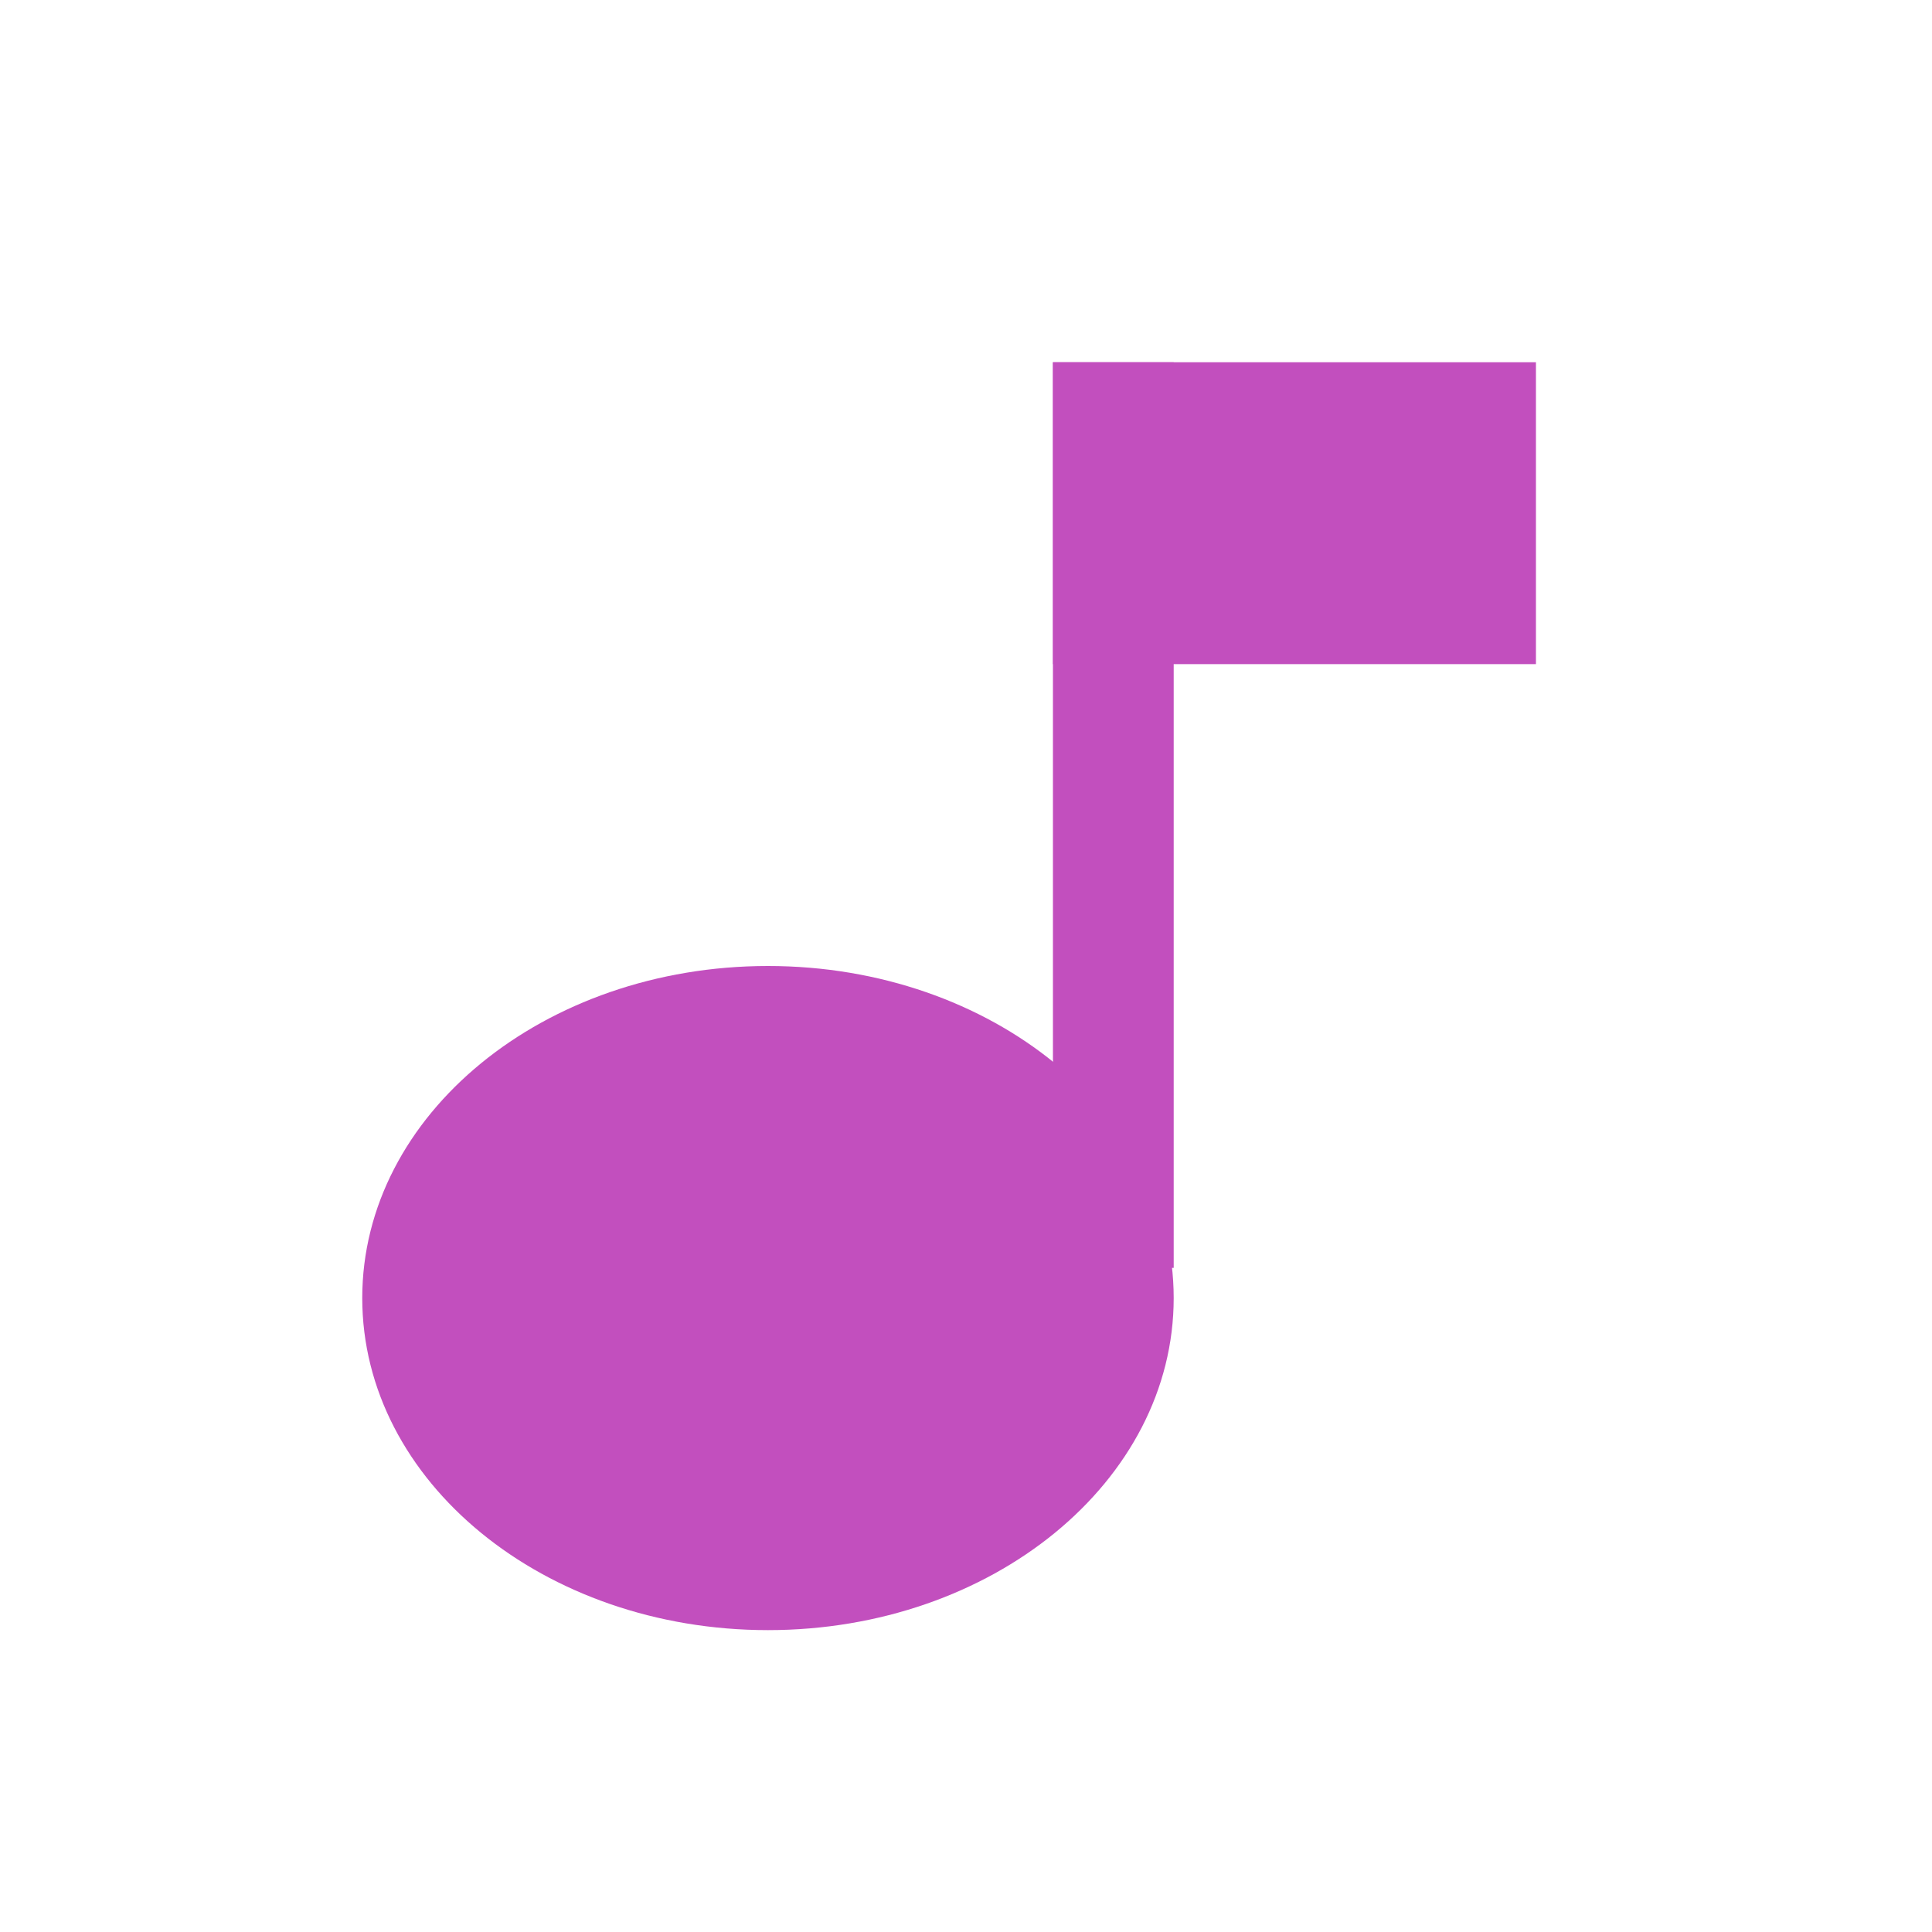
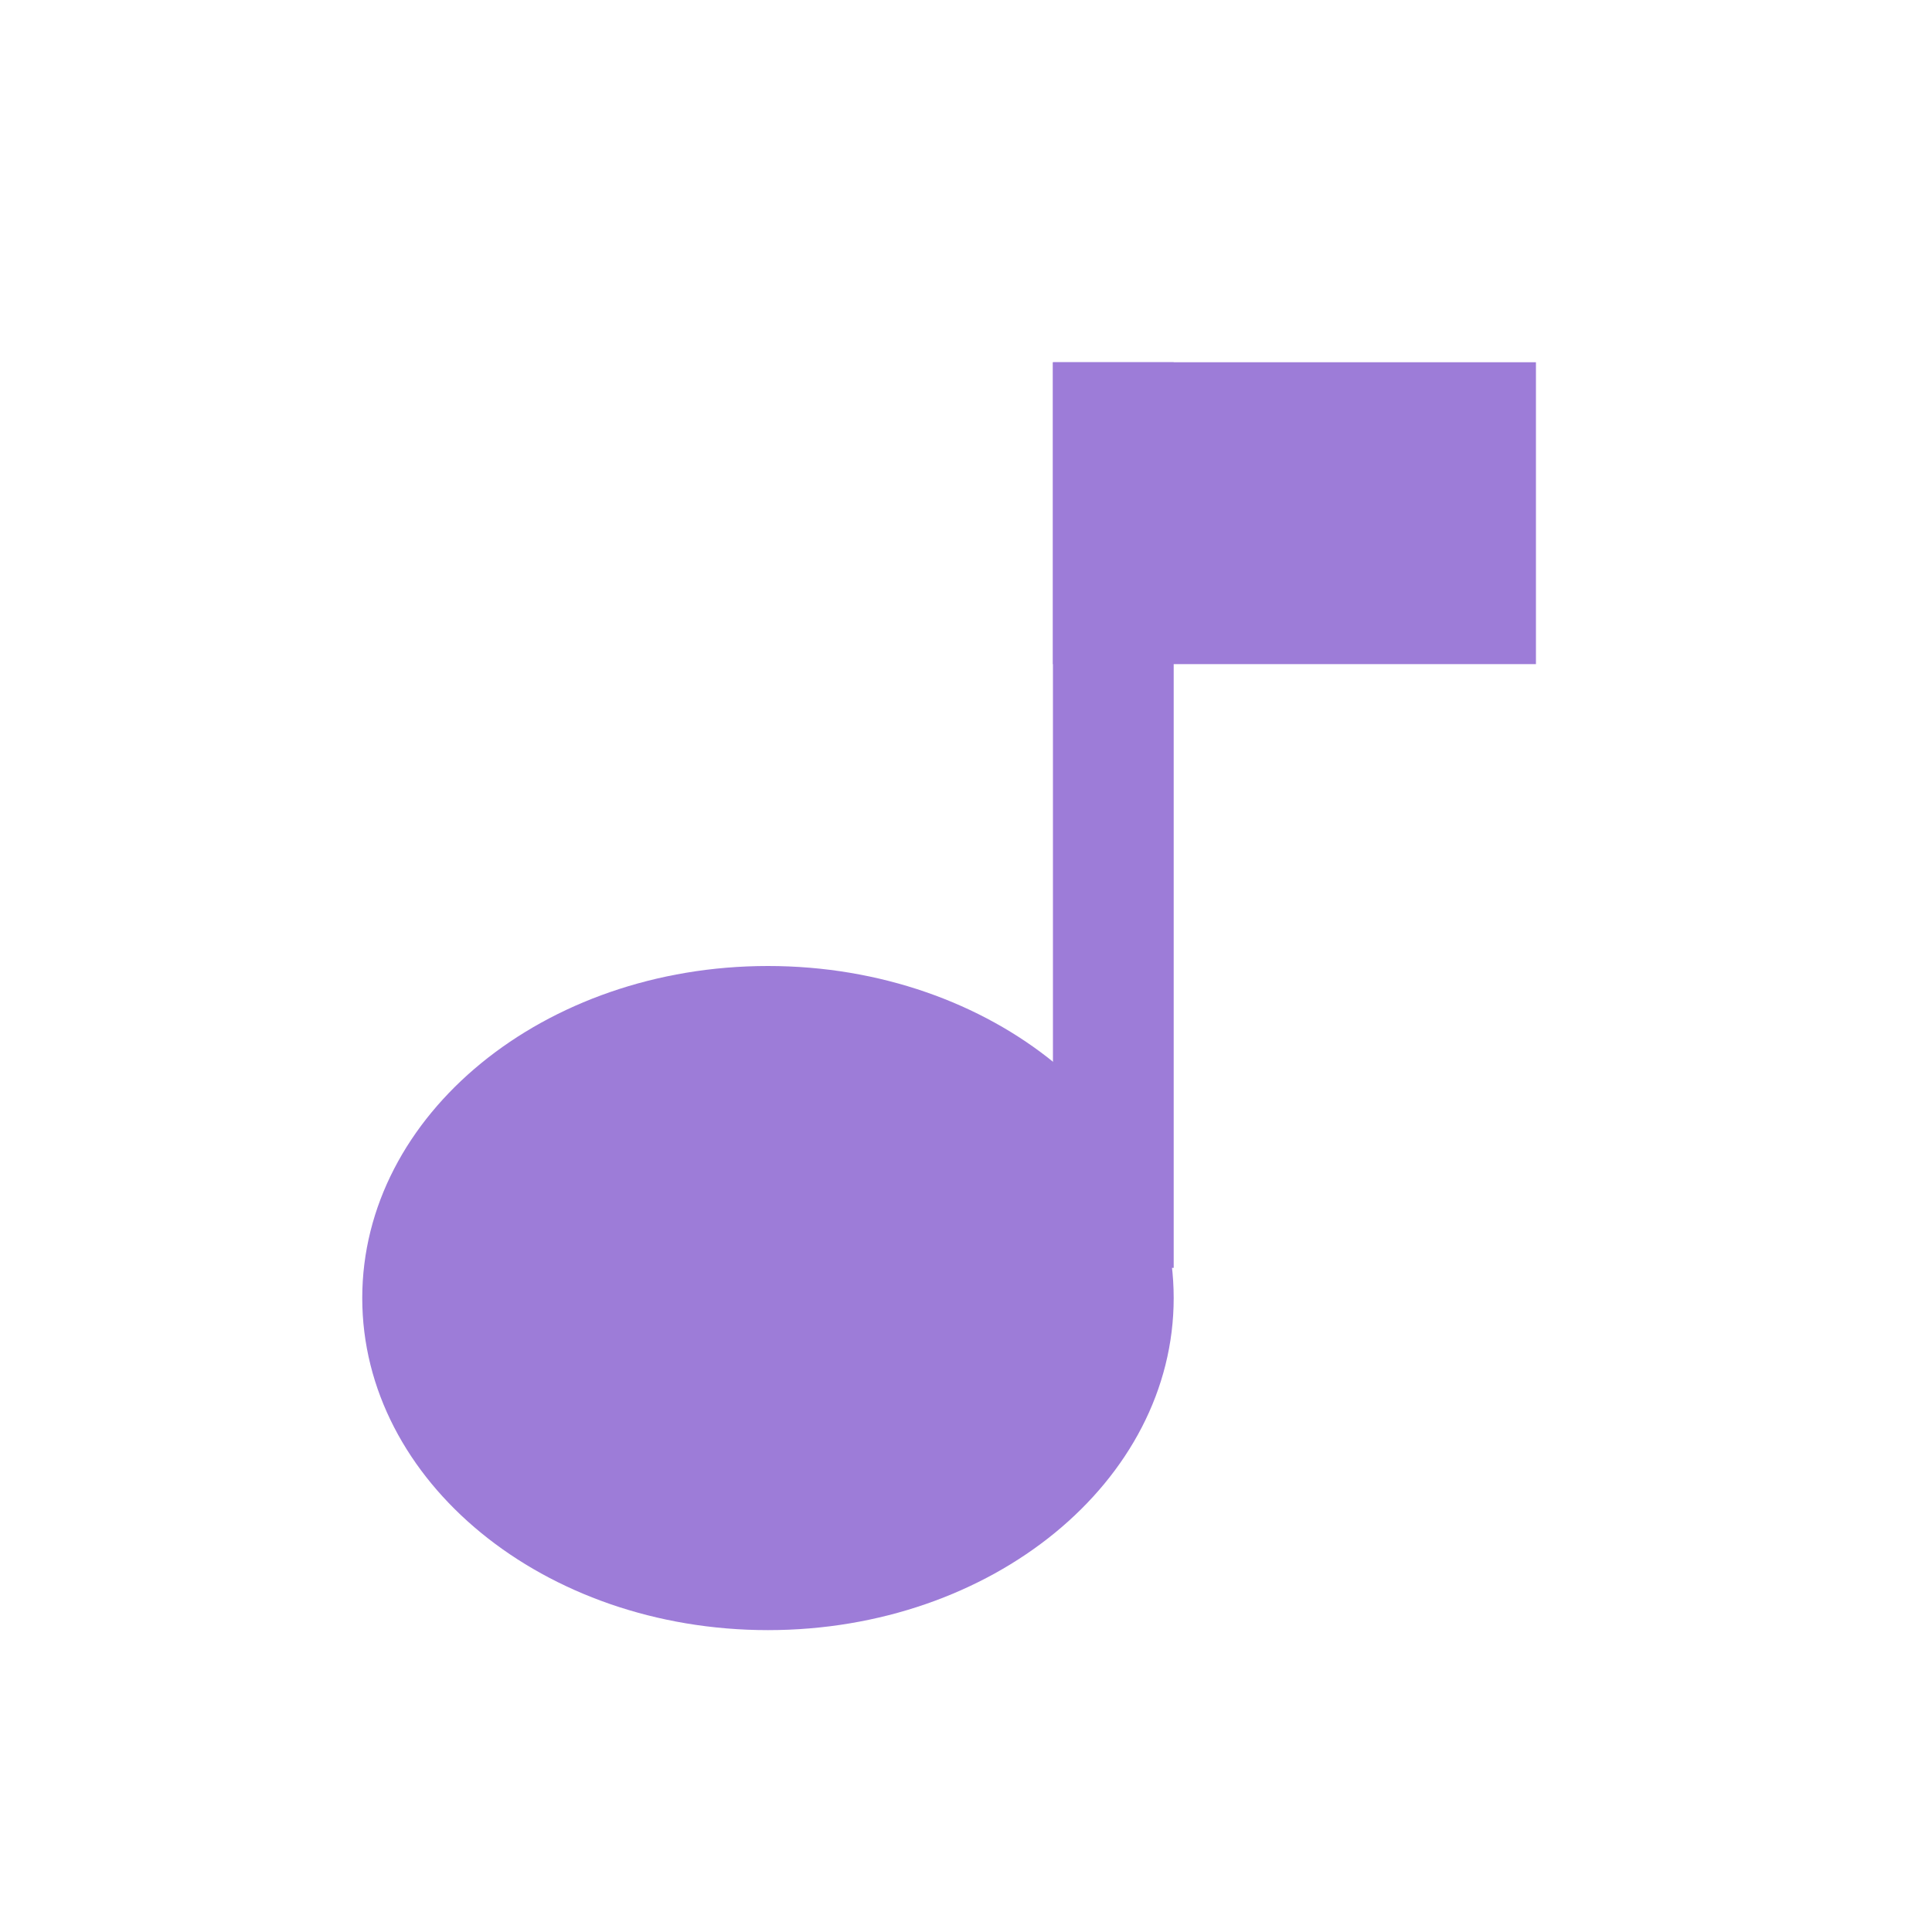
<svg xmlns="http://www.w3.org/2000/svg" id="Calque_1" data-name="Calque 1" viewBox="0 0 16 16">
  <defs>
-     <style>.cls-1{fill:#c24fbe}</style>
+     <style>.cls-1{fill:#9d7cd8}</style>
  </defs>
  <ellipse cx="6.36" cy="10.75" class="cls-1" rx="3.36" ry="2.75" />
  <path d="M8.72 3h1v7.5h-1z" class="cls-1" />
  <path d="M8.72 3h4v2.5h-4z" class="cls-1" />
</svg>
